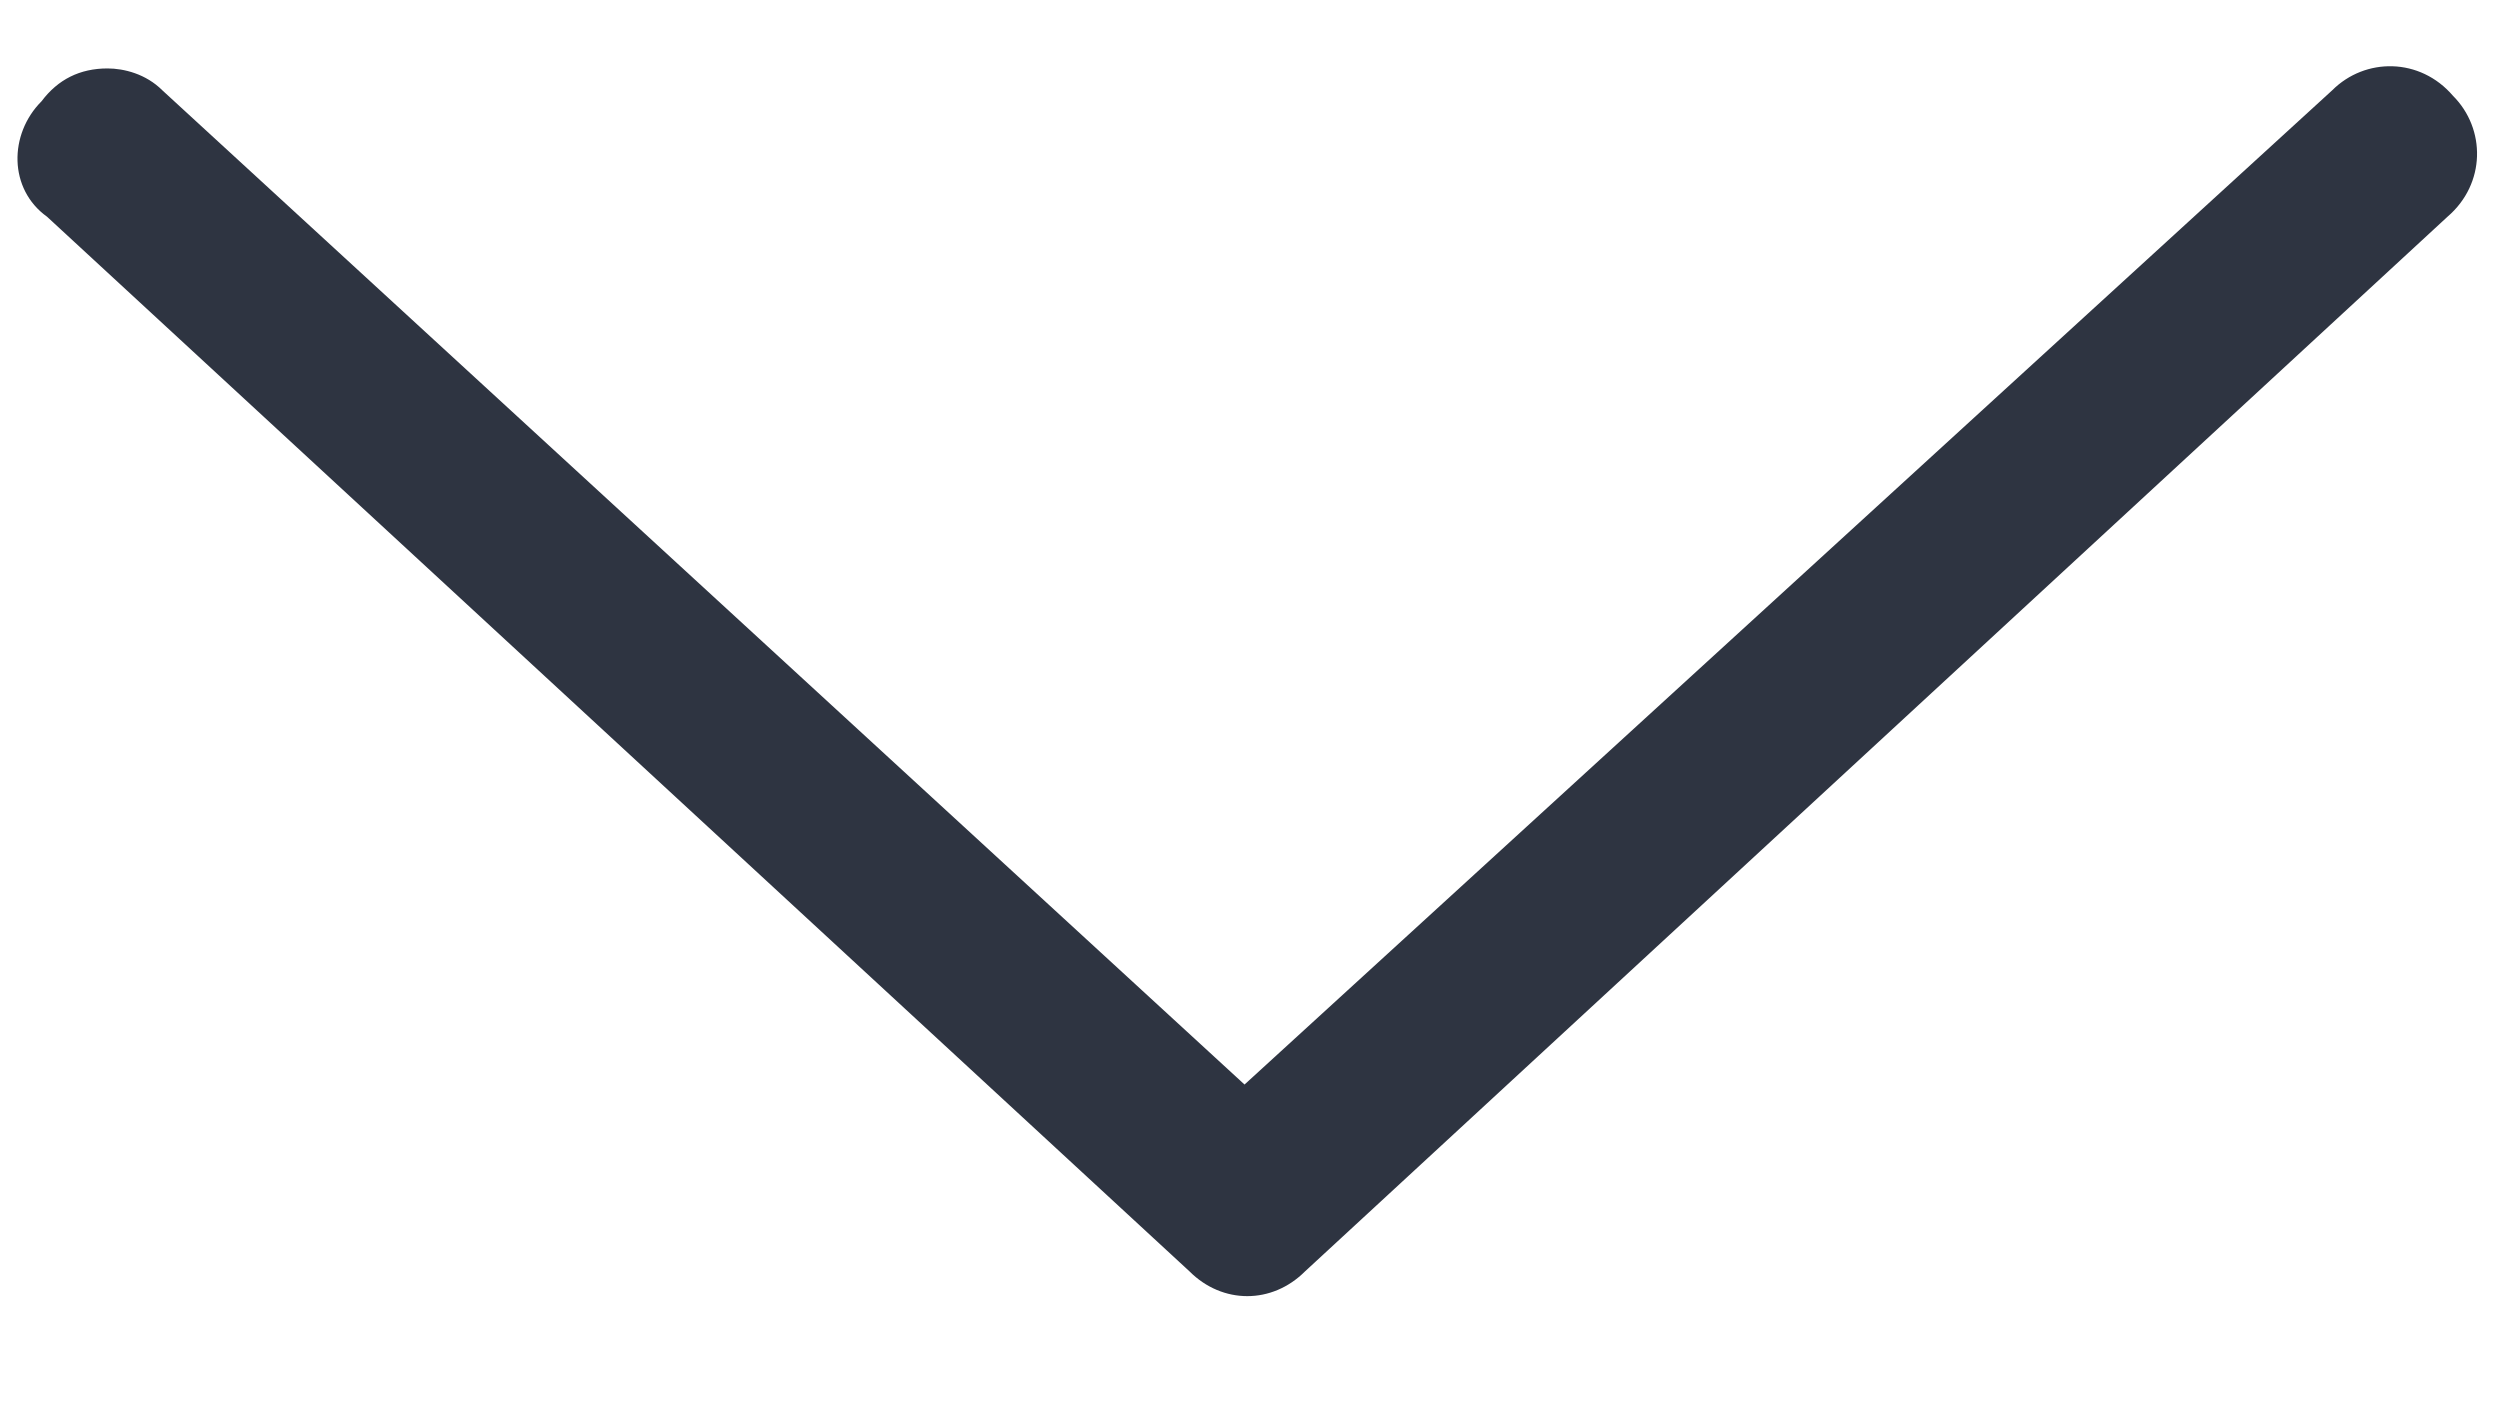
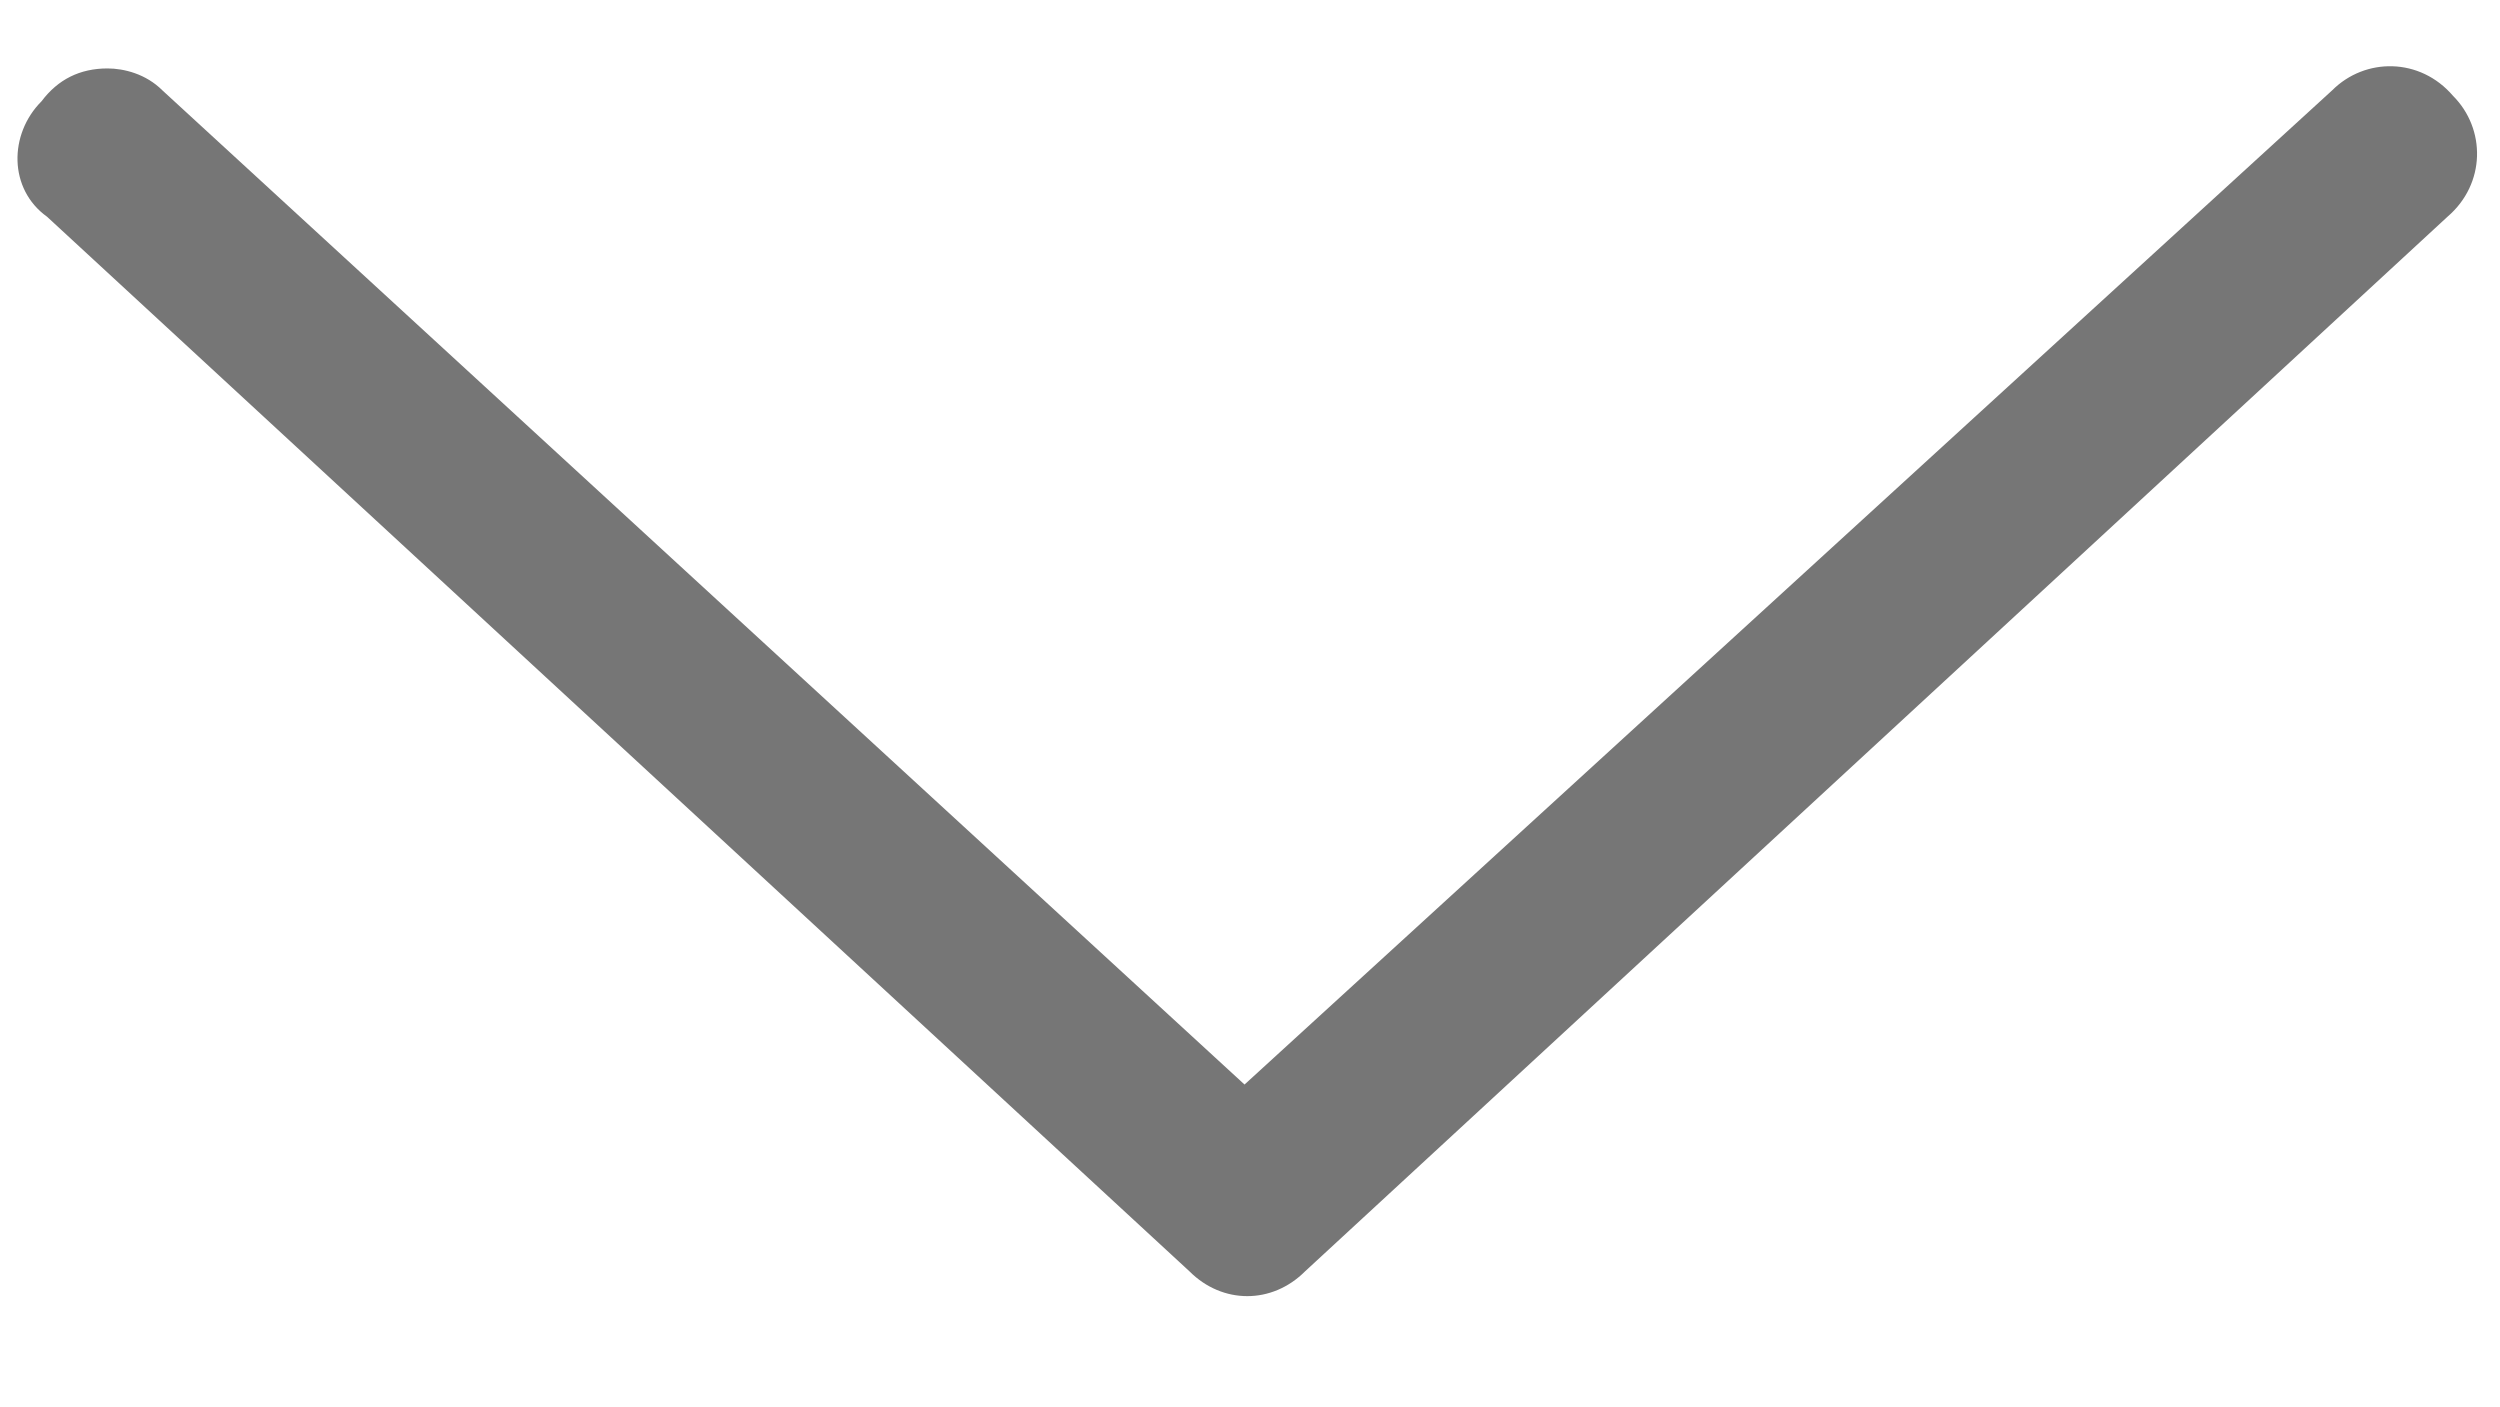
<svg xmlns="http://www.w3.org/2000/svg" width="16" height="9" viewBox="0 0 16 9" fill="none">
-   <path d="M0.266 0.648C0.371 0.508 0.512 0.438 0.688 0.438C0.793 0.438 0.934 0.473 1.039 0.578L7.965 6.941L14.926 0.578C15.137 0.367 15.488 0.367 15.699 0.613C15.91 0.824 15.91 1.176 15.664 1.387L8.352 8.137C8.141 8.348 7.824 8.348 7.613 8.137L0.301 1.387C0.055 1.211 0.055 0.859 0.266 0.648Z" fill="#2E3441" />
+   <path d="M0.266 0.648C0.371 0.508 0.512 0.438 0.688 0.438C0.793 0.438 0.934 0.473 1.039 0.578L7.965 6.941L14.926 0.578C15.137 0.367 15.488 0.367 15.699 0.613C15.91 0.824 15.91 1.176 15.664 1.387L8.352 8.137C8.141 8.348 7.824 8.348 7.613 8.137L0.301 1.387C0.055 1.211 0.055 0.859 0.266 0.648Z" fill="#767676" />
</svg>
